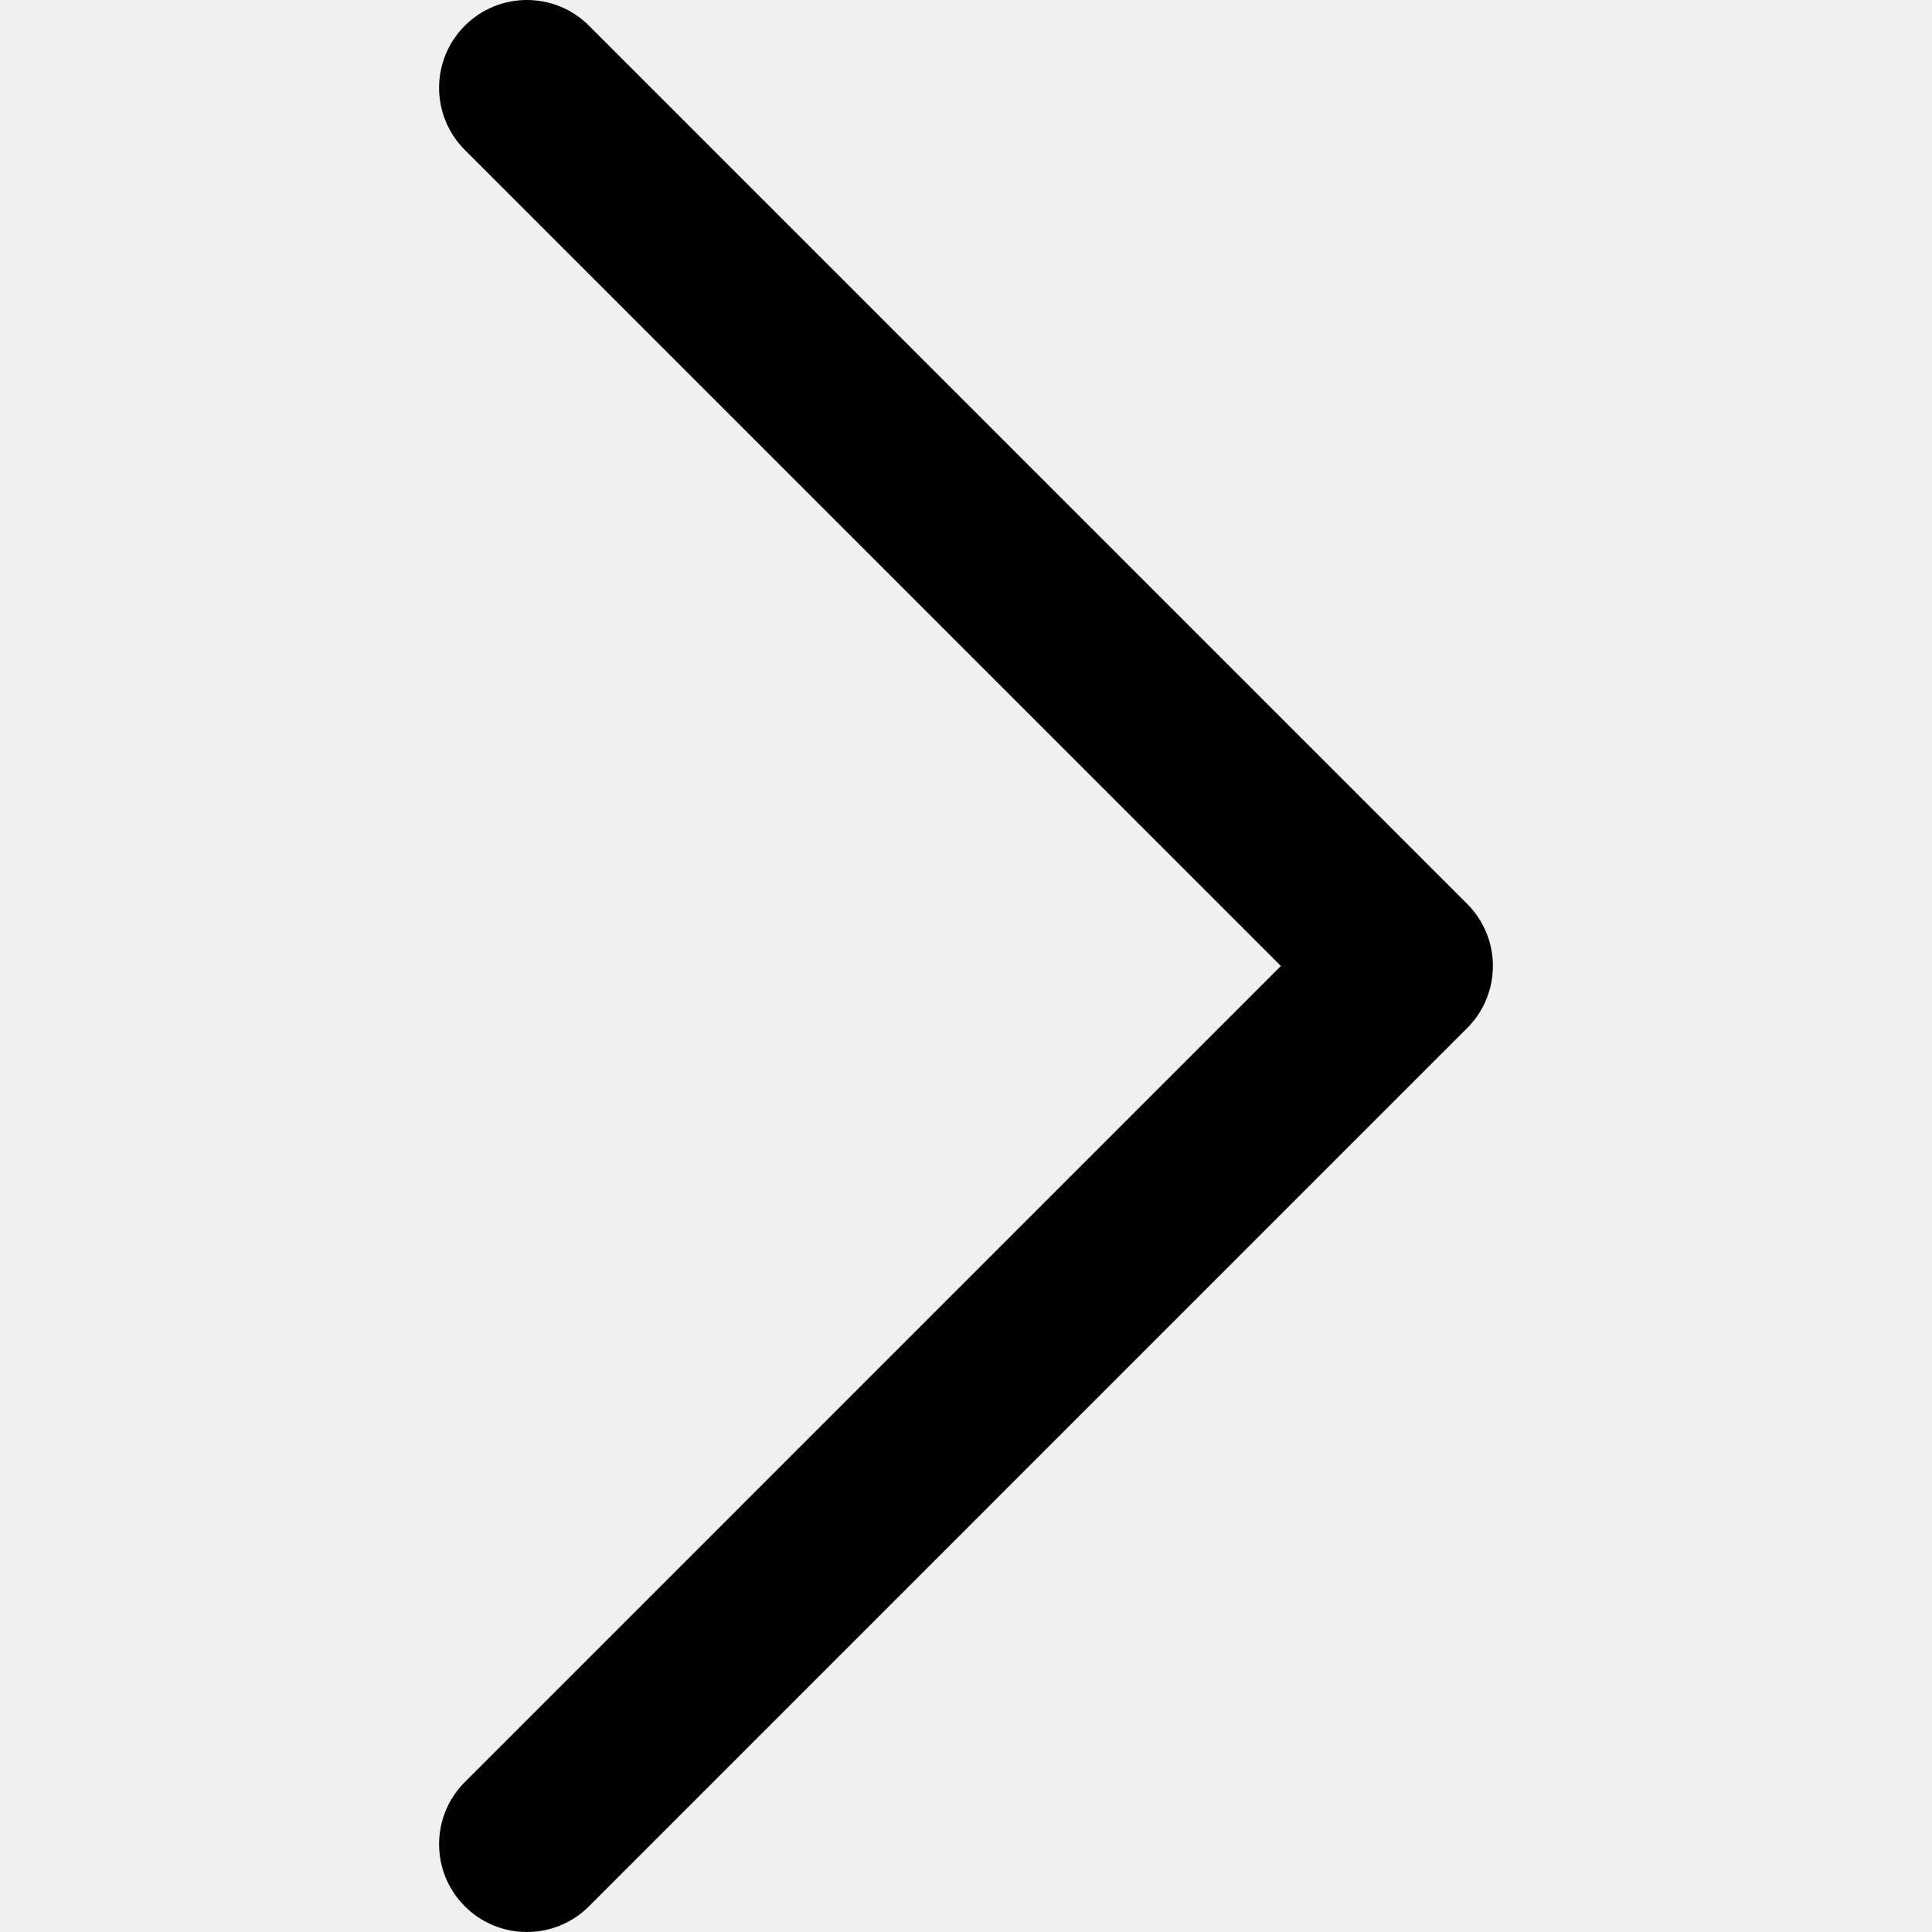
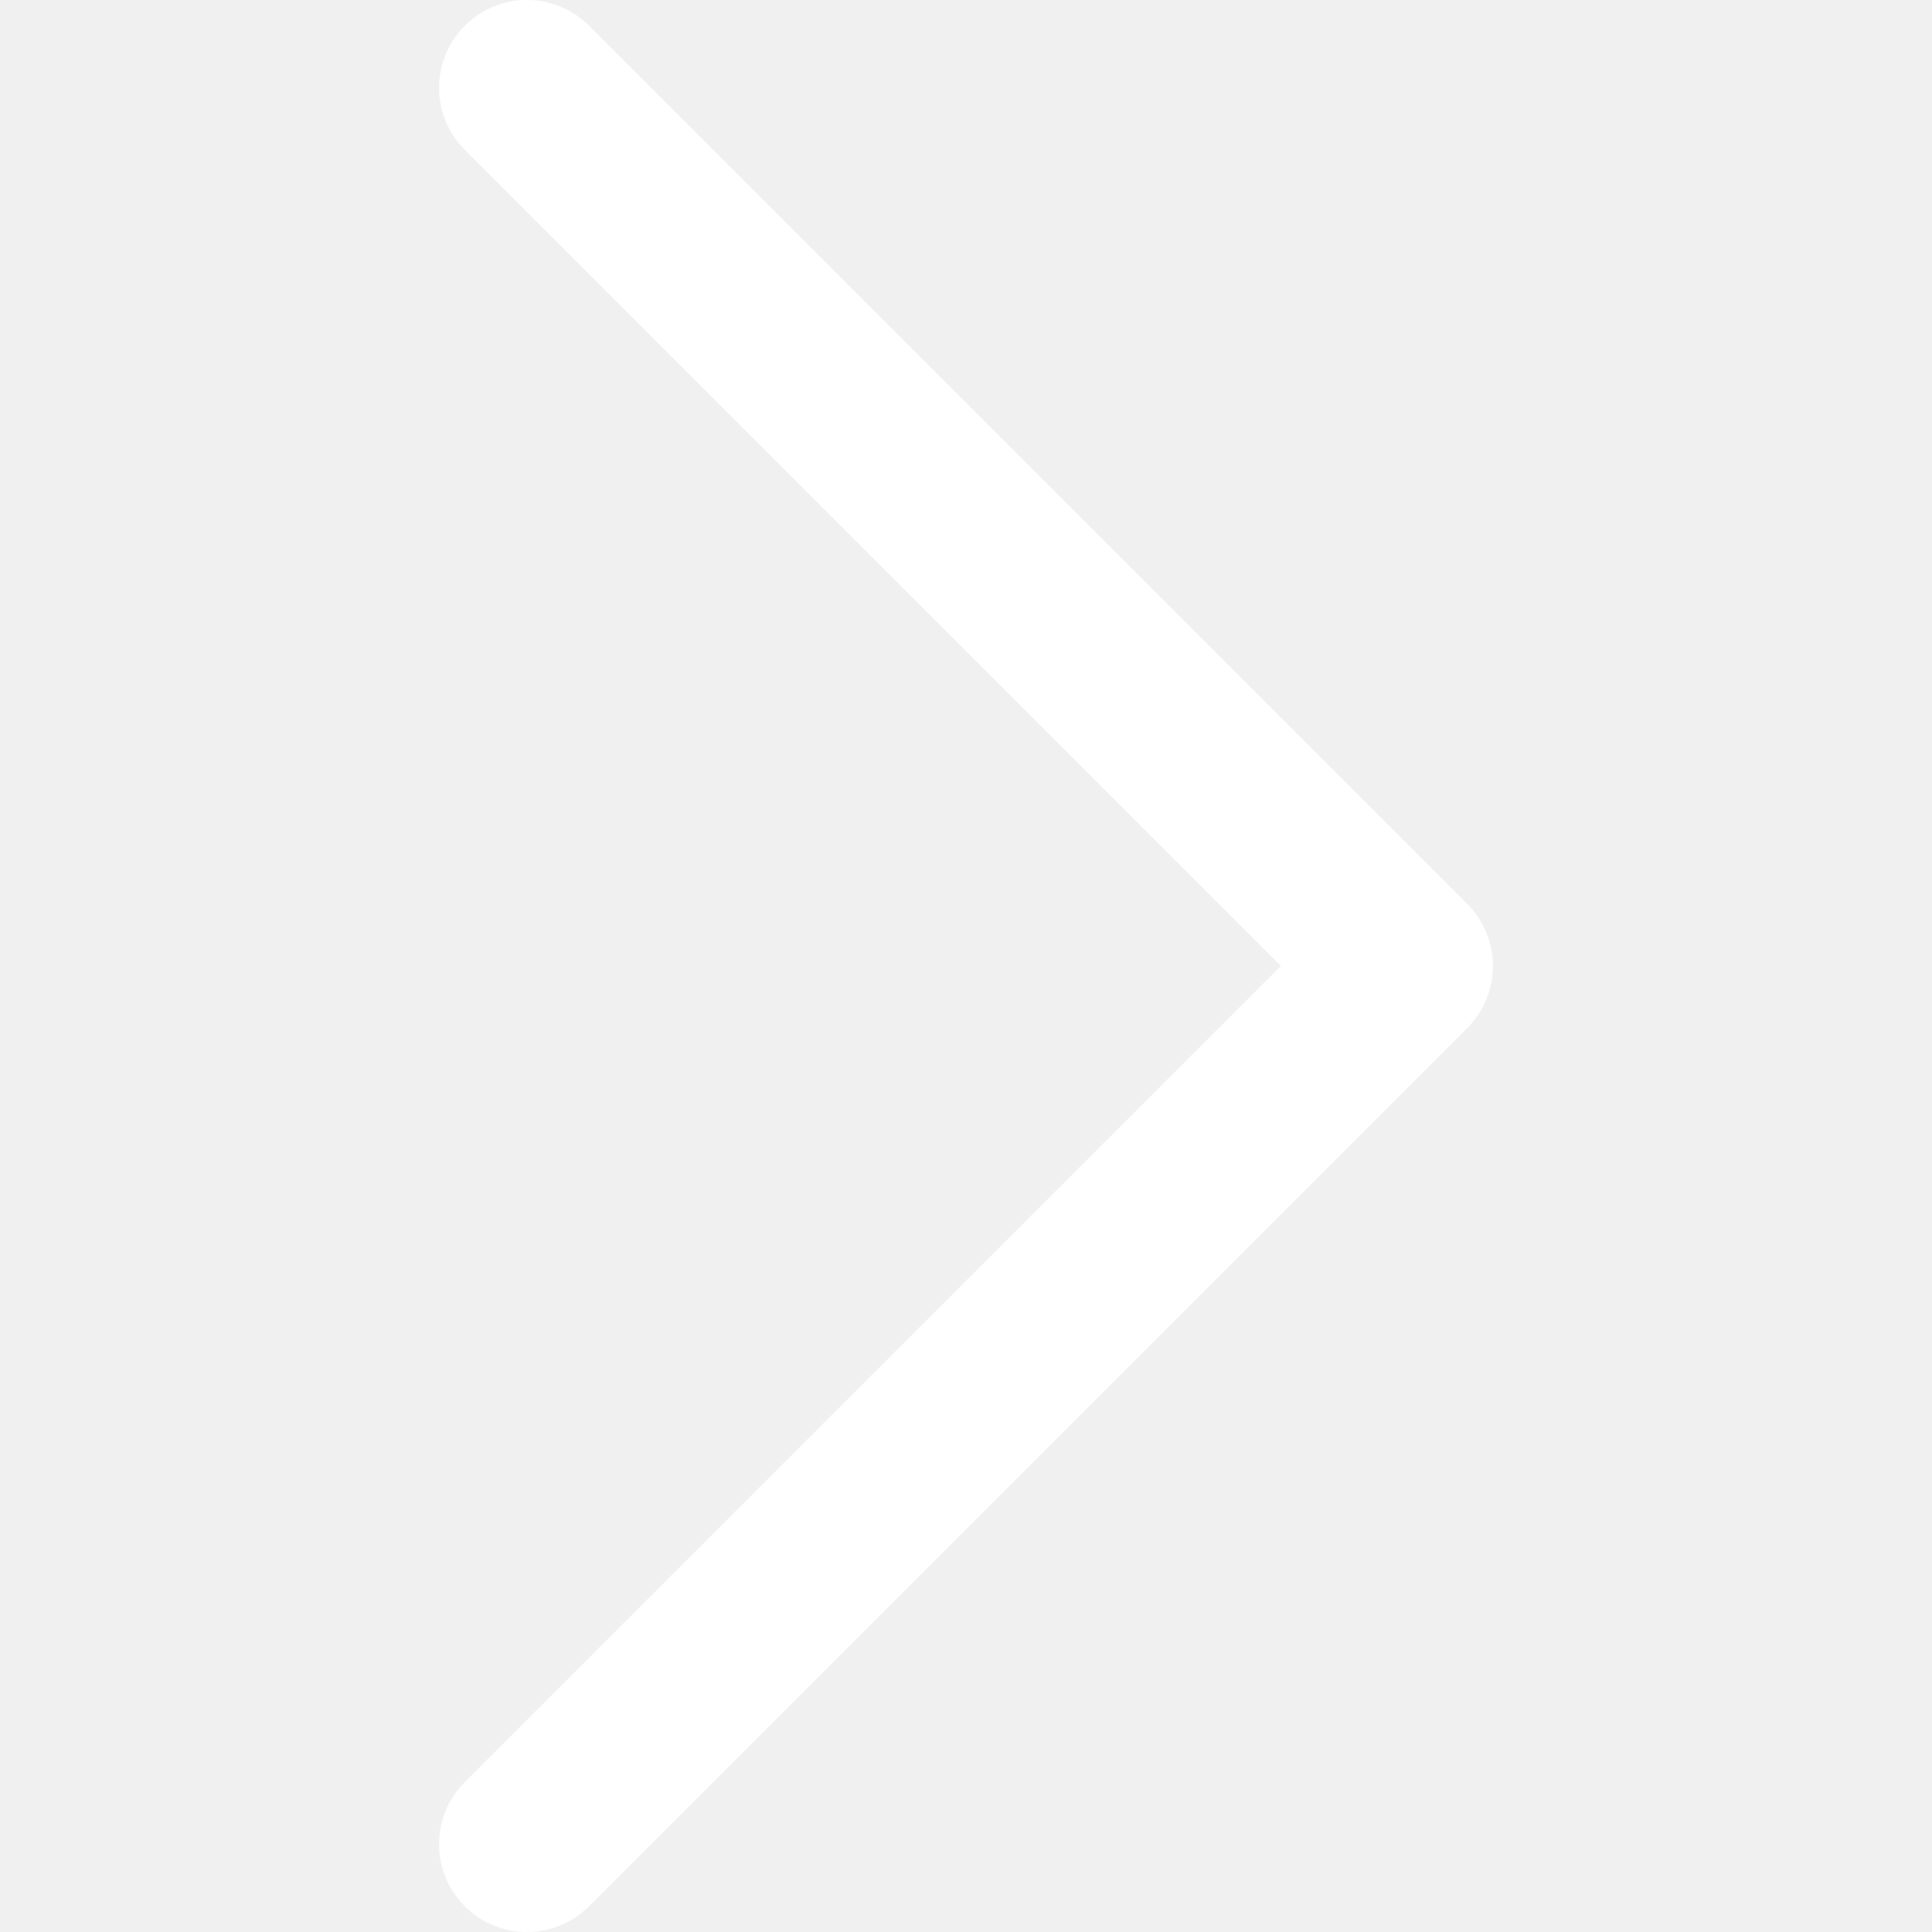
- <svg xmlns="http://www.w3.org/2000/svg" fill="#000000" height="800px" width="800px" version="1.1" id="Layer_1" viewBox="0 0 330 330" xml:space="preserve">
+ <svg xmlns="http://www.w3.org/2000/svg" fill="#FFFFFF" height="800px" width="800px" version="1.1" id="Layer_1" viewBox="0 0 330 330" xml:space="preserve">
  <path id="XMLID_222_" d="M250.606,154.389l-150-149.996c-5.857-5.858-15.355-5.858-21.213,0.001  c-5.857,5.858-5.857,15.355,0.001,21.213l139.393,139.39L79.393,304.394c-5.857,5.858-5.857,15.355,0.001,21.213  C82.322,328.536,86.161,330,90,330s7.678-1.464,10.607-4.394l149.999-150.004c2.814-2.813,4.394-6.628,4.394-10.606  C255,161.018,253.42,157.202,250.606,154.389z" />
</svg>
